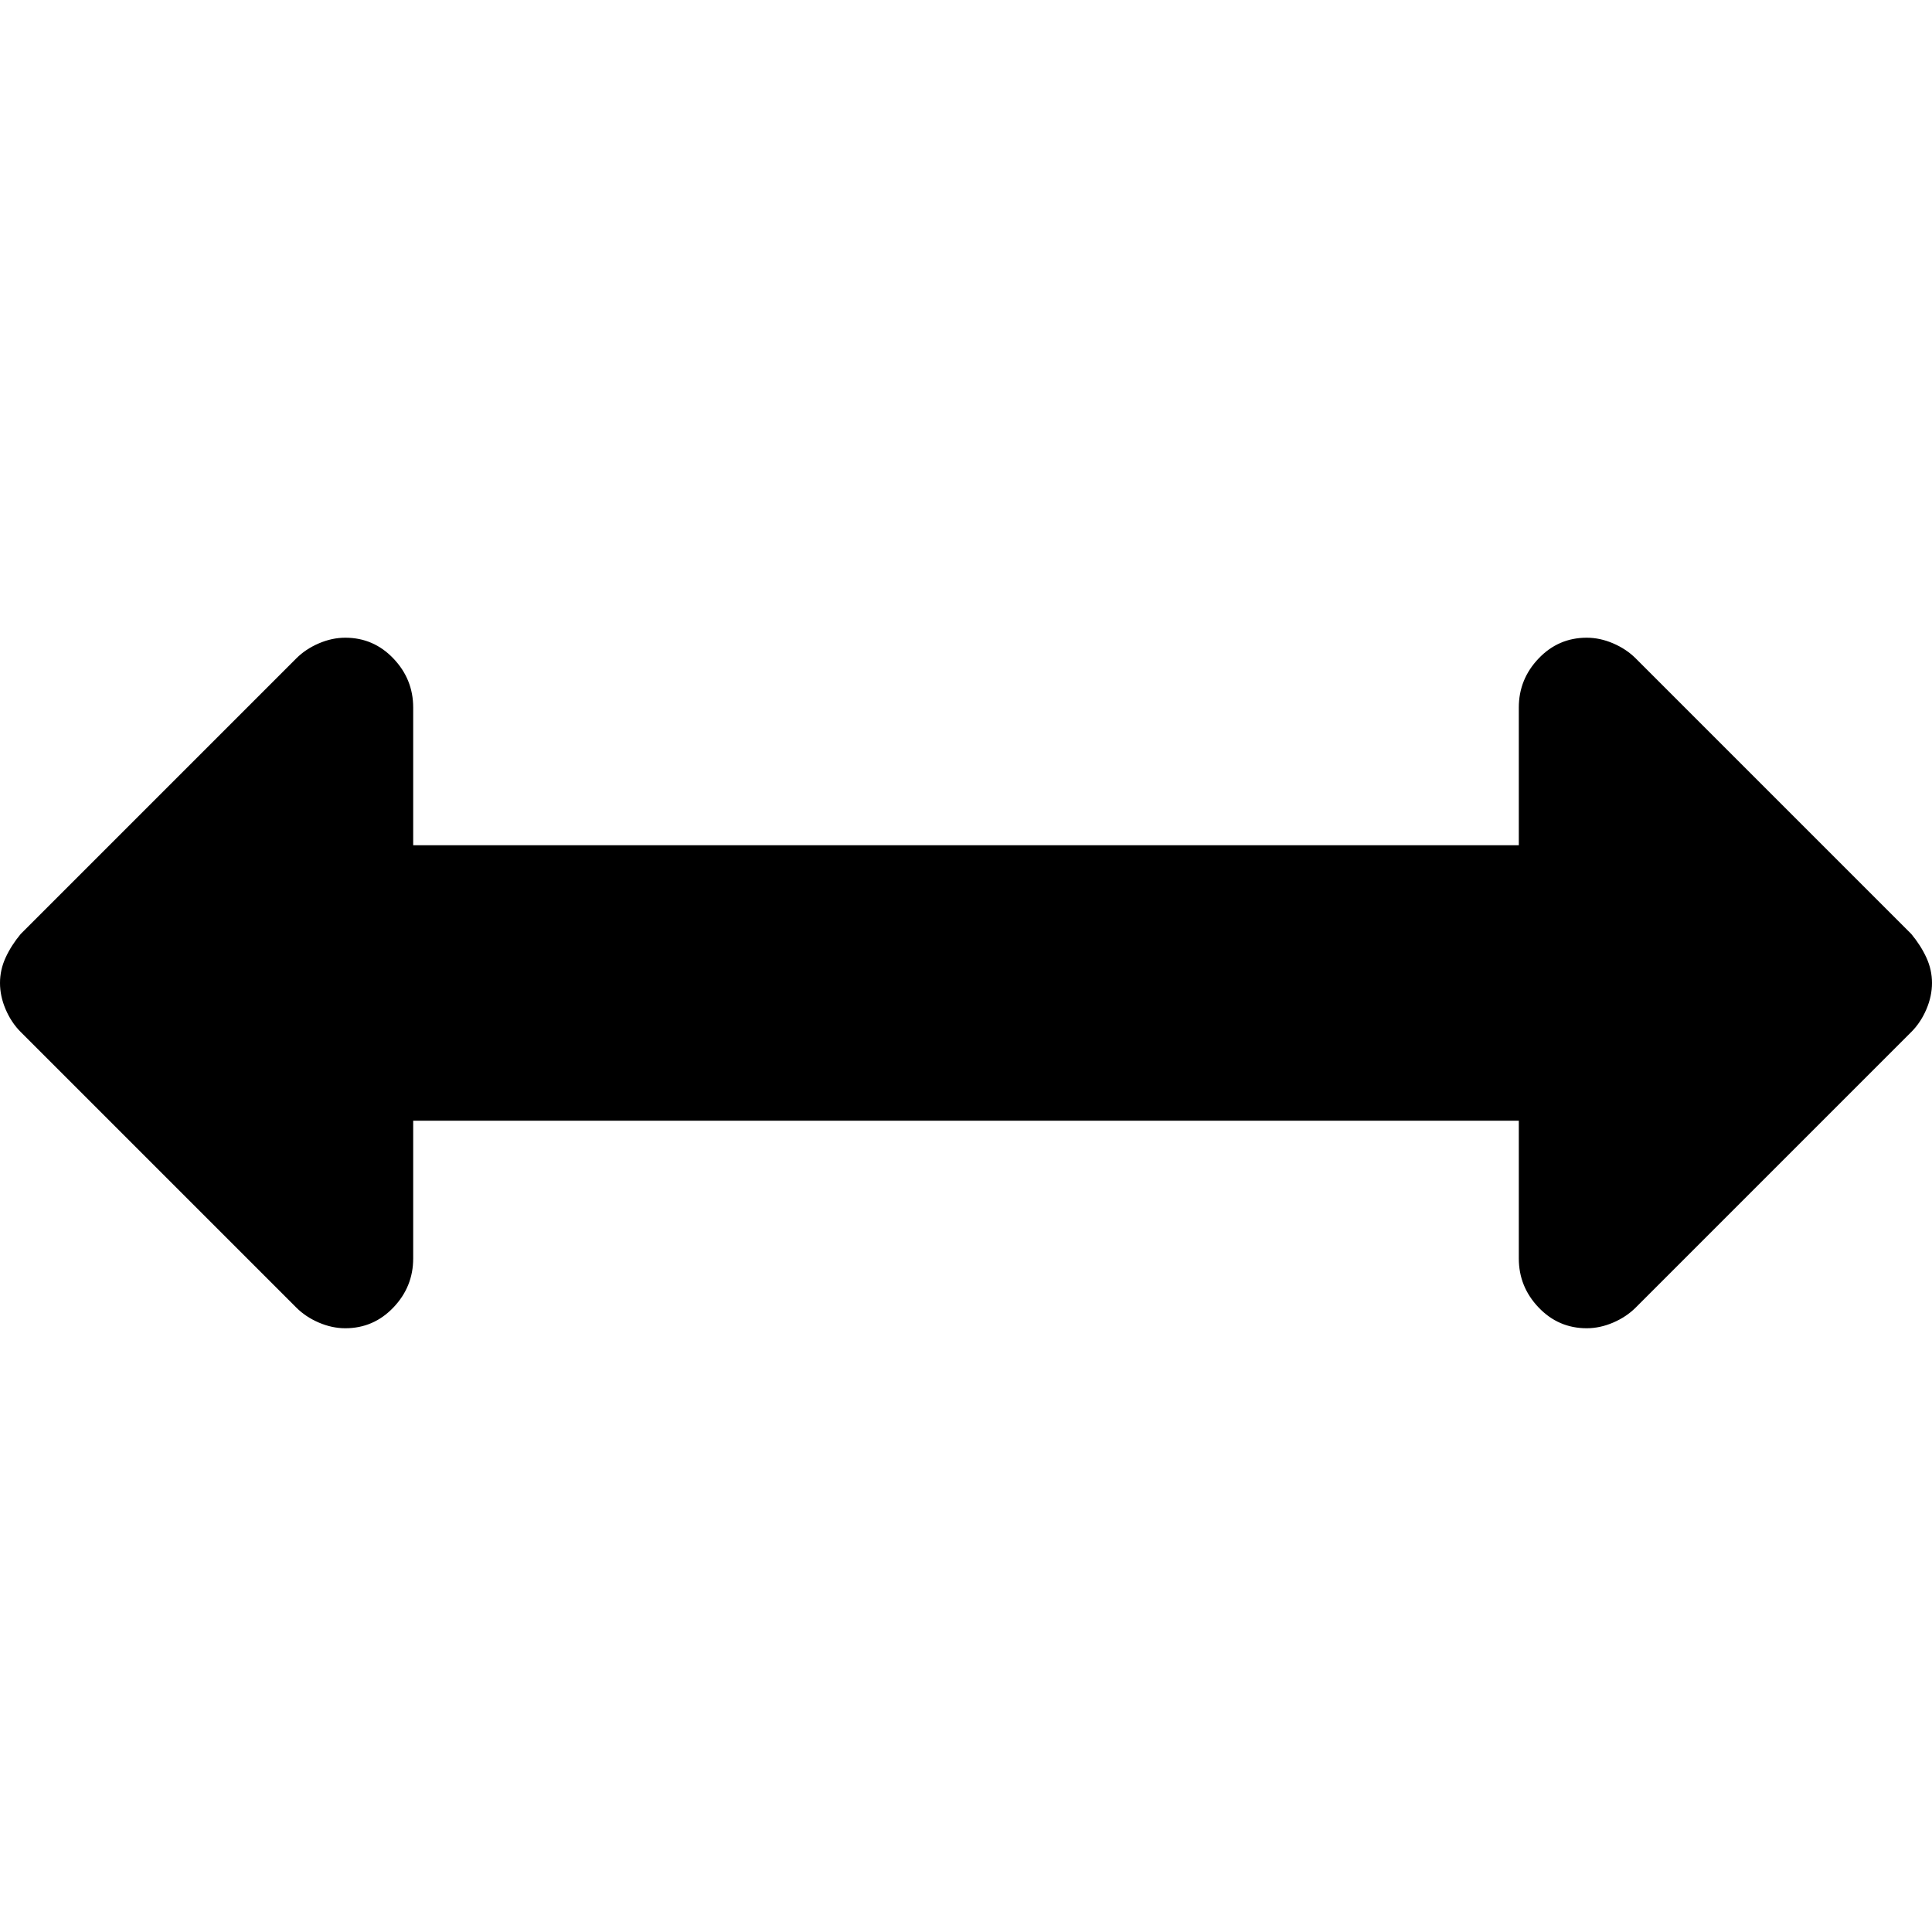
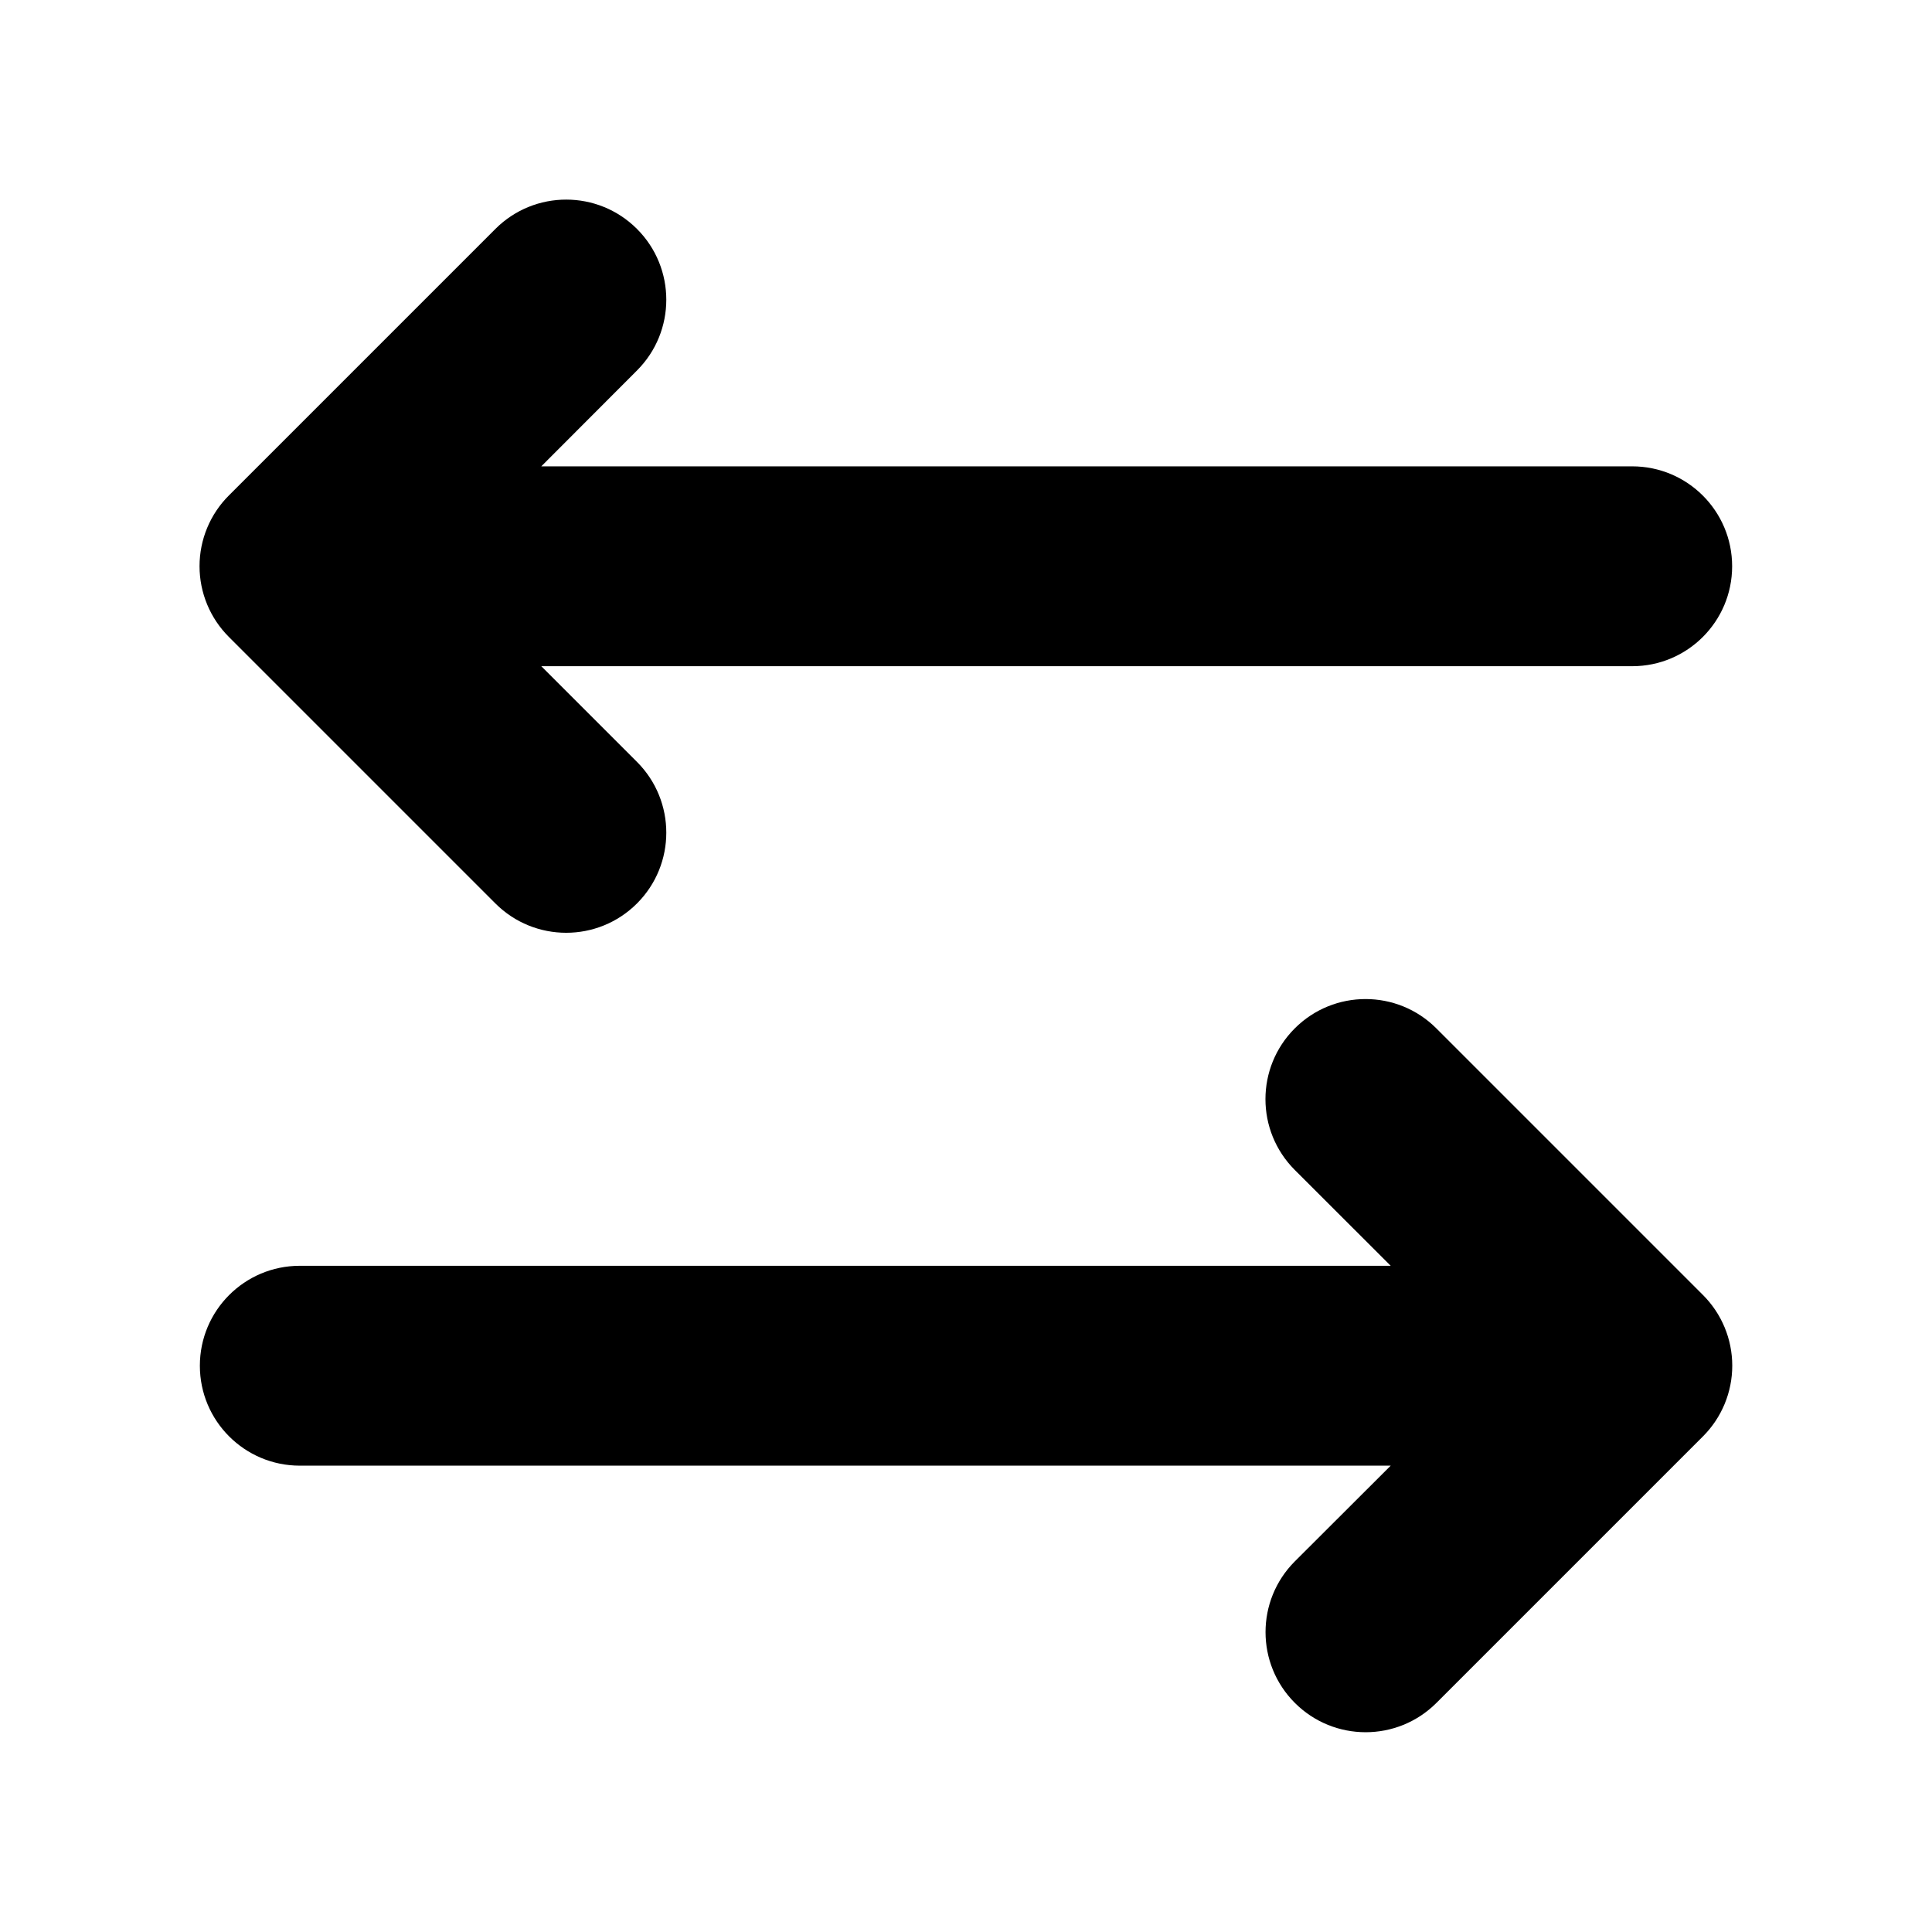
- <svg xmlns="http://www.w3.org/2000/svg" viewBox="0 0 1024 1024">
-   <g transform="translate(0 960) scale(1 -1)">
-     <path d="M1024 439Q1024 432 1021 425Q1018 418 1013 413L867 267Q862 262 855 259Q848 256 841 256Q826 256 815.5 267Q805 278 805 293L805 366L219 366L219 293Q219 278 208.5 267Q198 256 183 256Q176 256 169 259Q162 262 157 267L11 413Q6 418 3 425Q0 432 0 439Q0 446 3 452.5Q6 459 11 465L157 611Q162 616 169 619Q176 622 183 622Q198 622 208.5 611Q219 600 219 585L219 512L805 512L805 585Q805 600 815.5 611Q826 622 841 622Q848 622 855 619Q862 616 867 611L1013 465Q1018 459 1021 452.5Q1024 446 1024 439Z" />
-   </g>
+ <svg xmlns="http://www.w3.org/2000/svg" viewBox="12 12 232 232">
+   <path d="M216.49,184.49l-32,32a12,12,0,0,1-17-17L179,188H48a12,12,0,0,1,0-24H179l-11.52-11.51a12,12,0,0,1,17-17l32,32A12,12,0,0,1,216.49,184.49Zm-145-64a12,12,0,0,0,17-17L77,92H208a12,12,0,0,0,0-24H77L88.49,56.49a12,12,0,0,0-17-17l-32,32a12,12,0,0,0,0,17Z" />
</svg>
